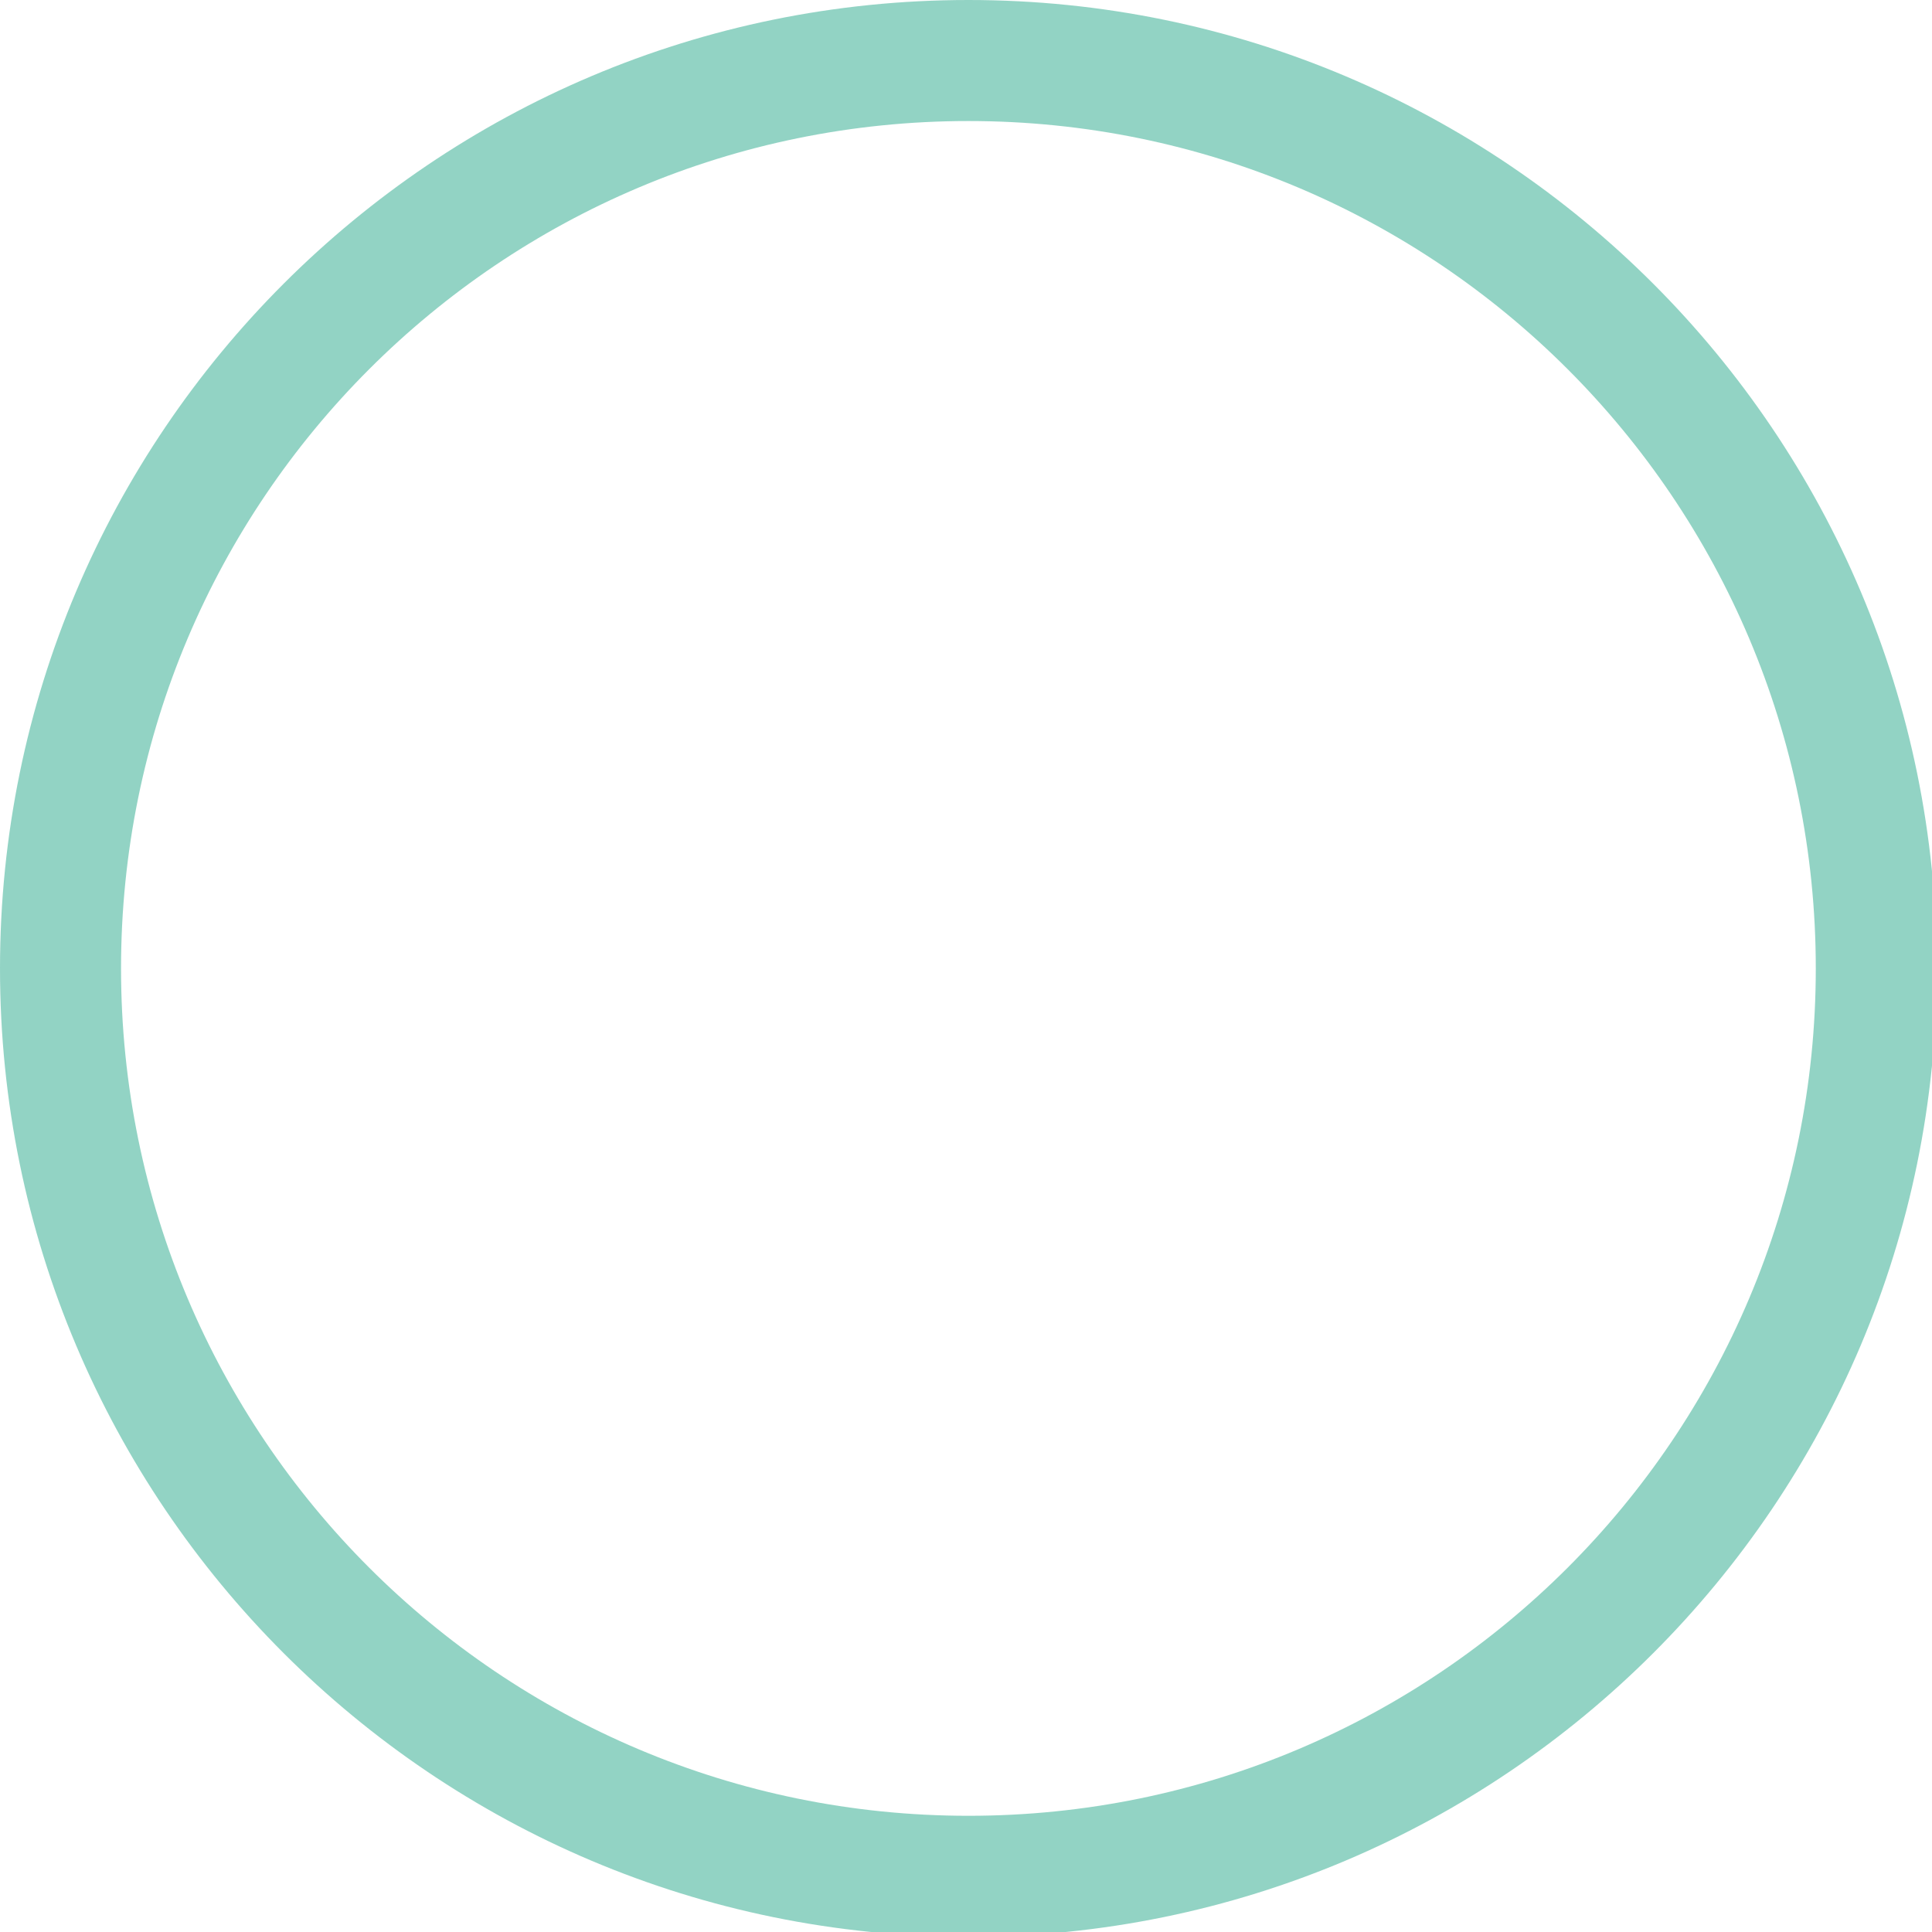
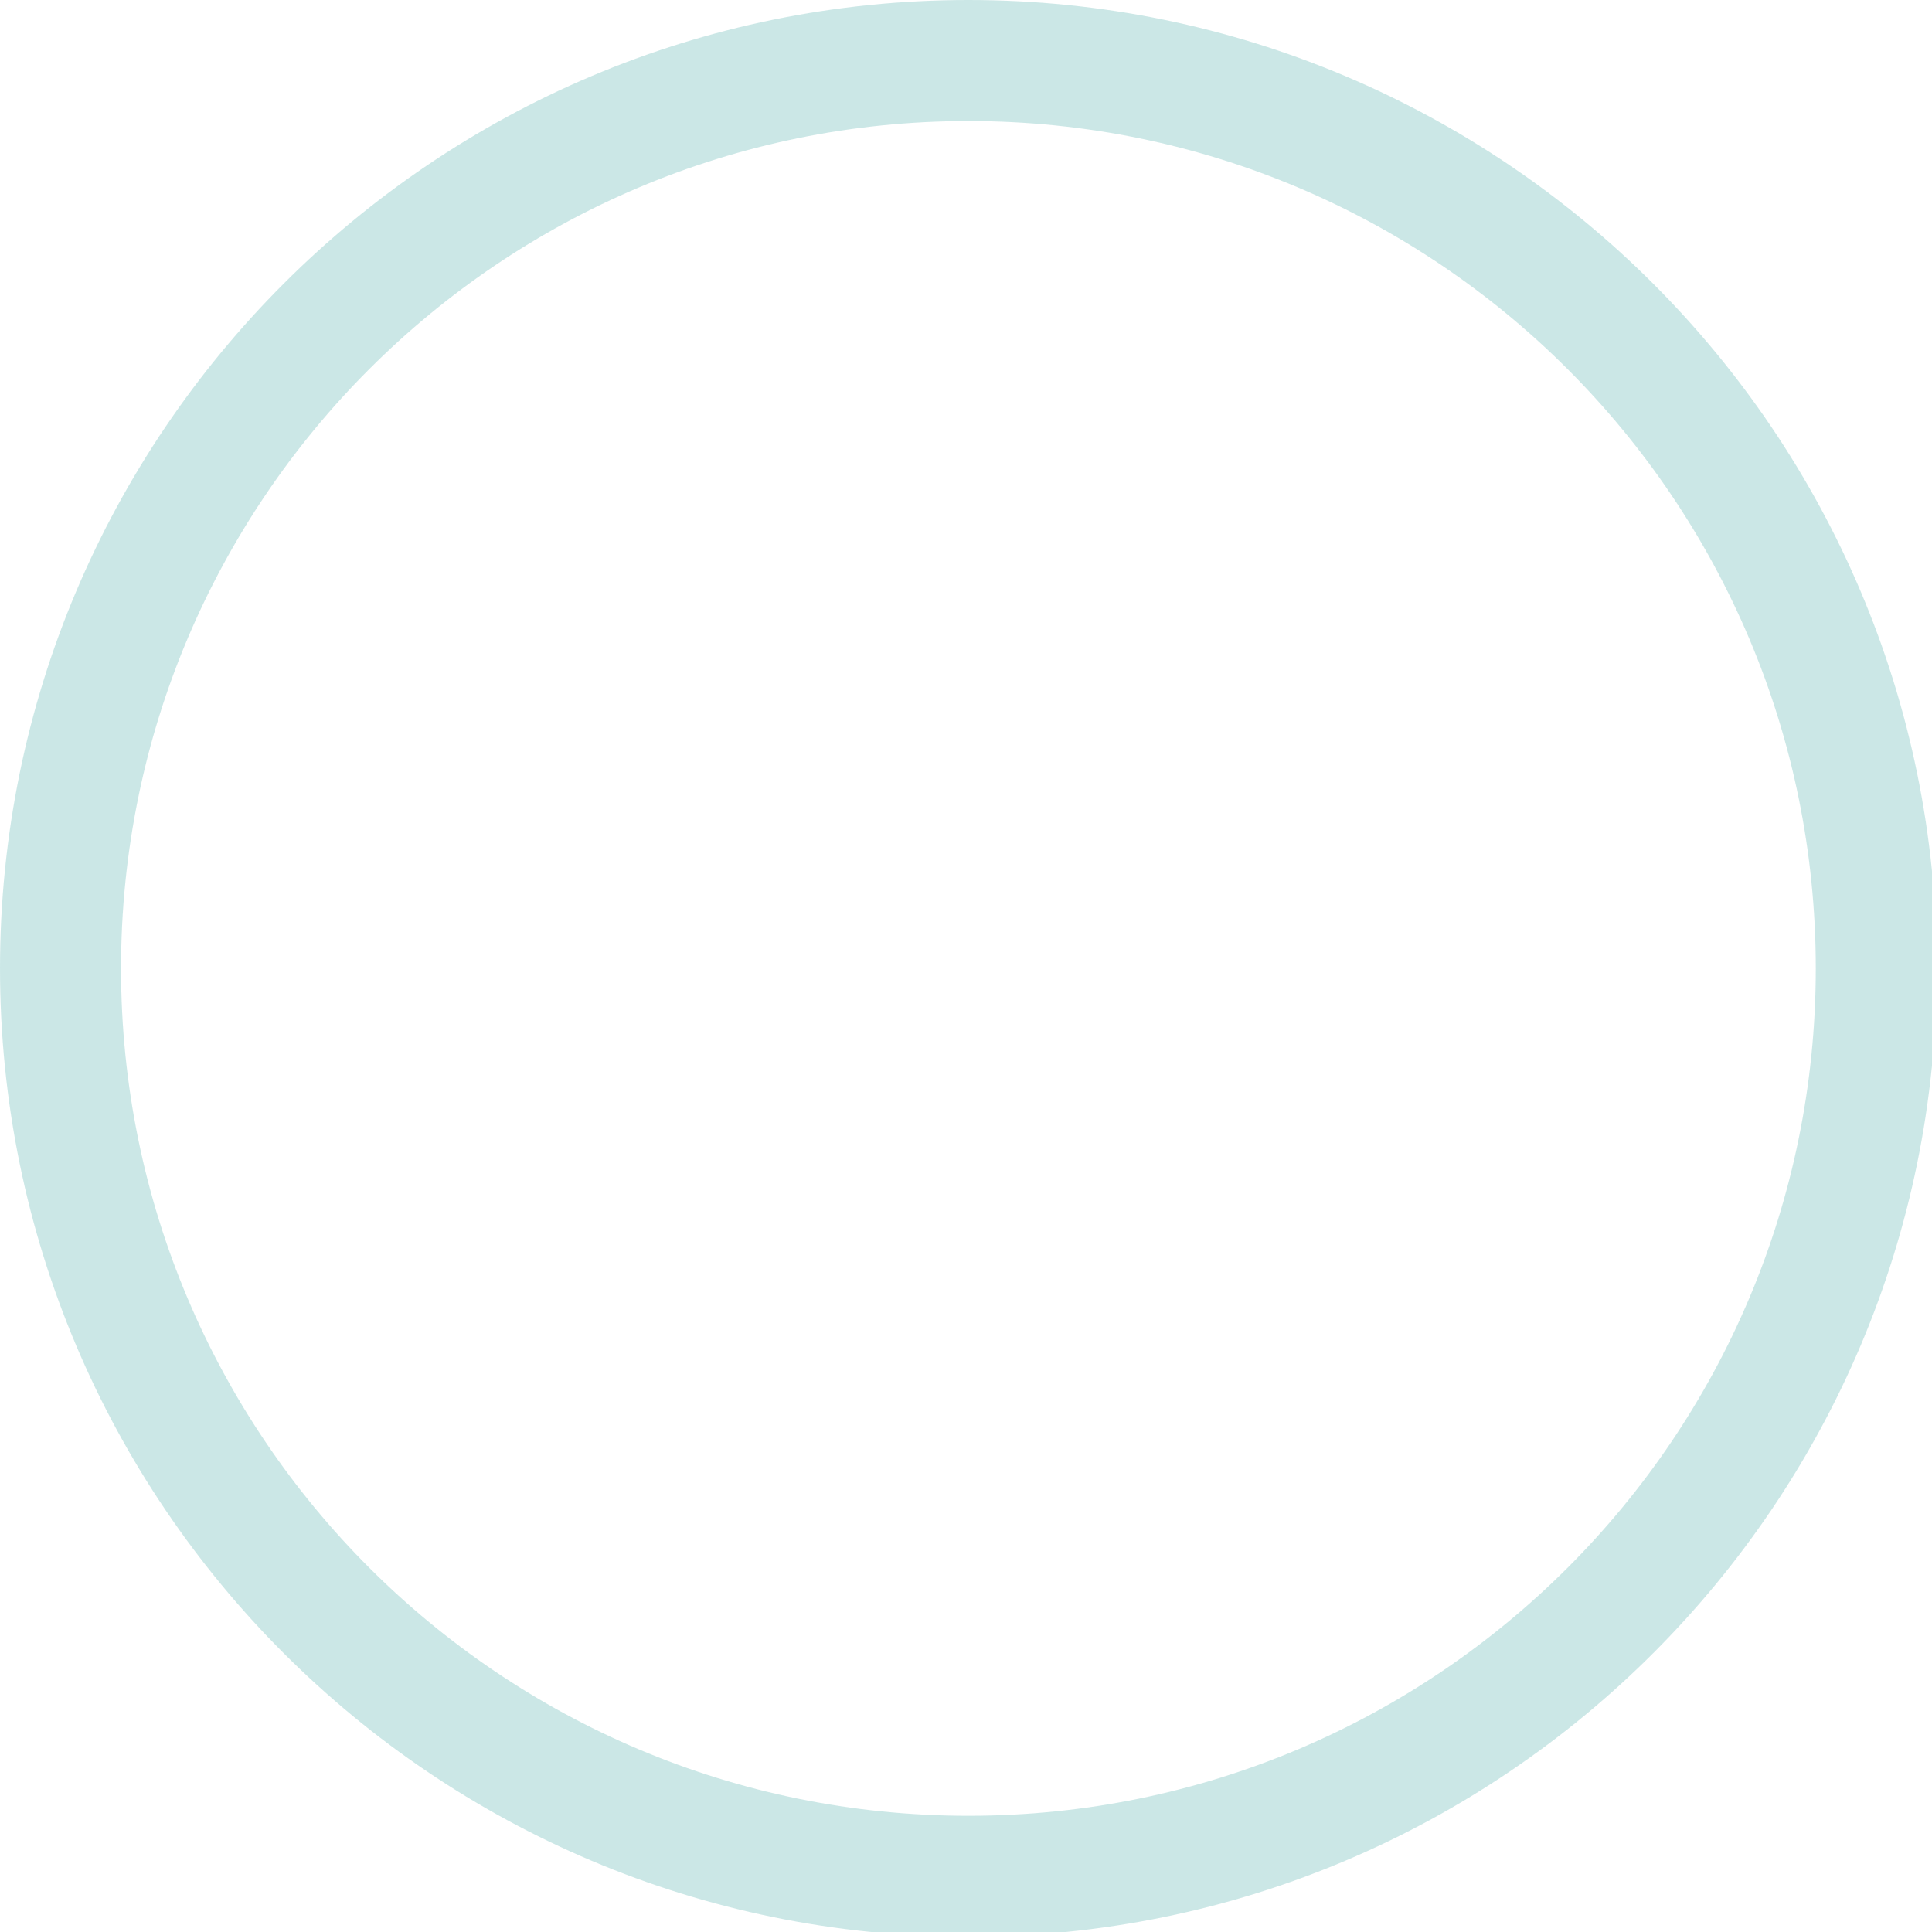
<svg xmlns="http://www.w3.org/2000/svg" width="133pt" height="133pt" viewBox="0 0 133 133" version="1.1">
  <g id="surface1">
-     <path style=" stroke:none;fill-rule:nonzero;fill:#26a98b;fill-opacity:0.5;" d="M 66.668 0 C 29.852 0 0 29.852 0 66.668 C 0 103.484 29.852 133.332 66.668 133.332 C 103.484 133.332 133.332 103.484 133.332 66.668 C 133.332 29.852 103.484 0 66.668 0 Z M 66.668 8.332 C 98.895 8.332 125 34.441 125 66.668 C 125 98.895 98.895 125 66.668 125 C 34.441 125 8.332 98.895 8.332 66.668 C 8.332 34.441 34.441 8.332 66.668 8.332 Z M 66.668 8.332 " />
+     <path style=" stroke:none;fill-rule:nonzero;fill:#98d1ce;fill-opacity:0.5;" d="M 66.668 0 C 29.852 0 0 29.852 0 66.668 C 0 103.484 29.852 133.332 66.668 133.332 C 103.484 133.332 133.332 103.484 133.332 66.668 C 133.332 29.852 103.484 0 66.668 0 Z M 66.668 8.332 C 98.895 8.332 125 34.441 125 66.668 C 125 98.895 98.895 125 66.668 125 C 34.441 125 8.332 98.895 8.332 66.668 C 8.332 34.441 34.441 8.332 66.668 8.332 Z M 66.668 8.332 " />
  </g>
</svg>
